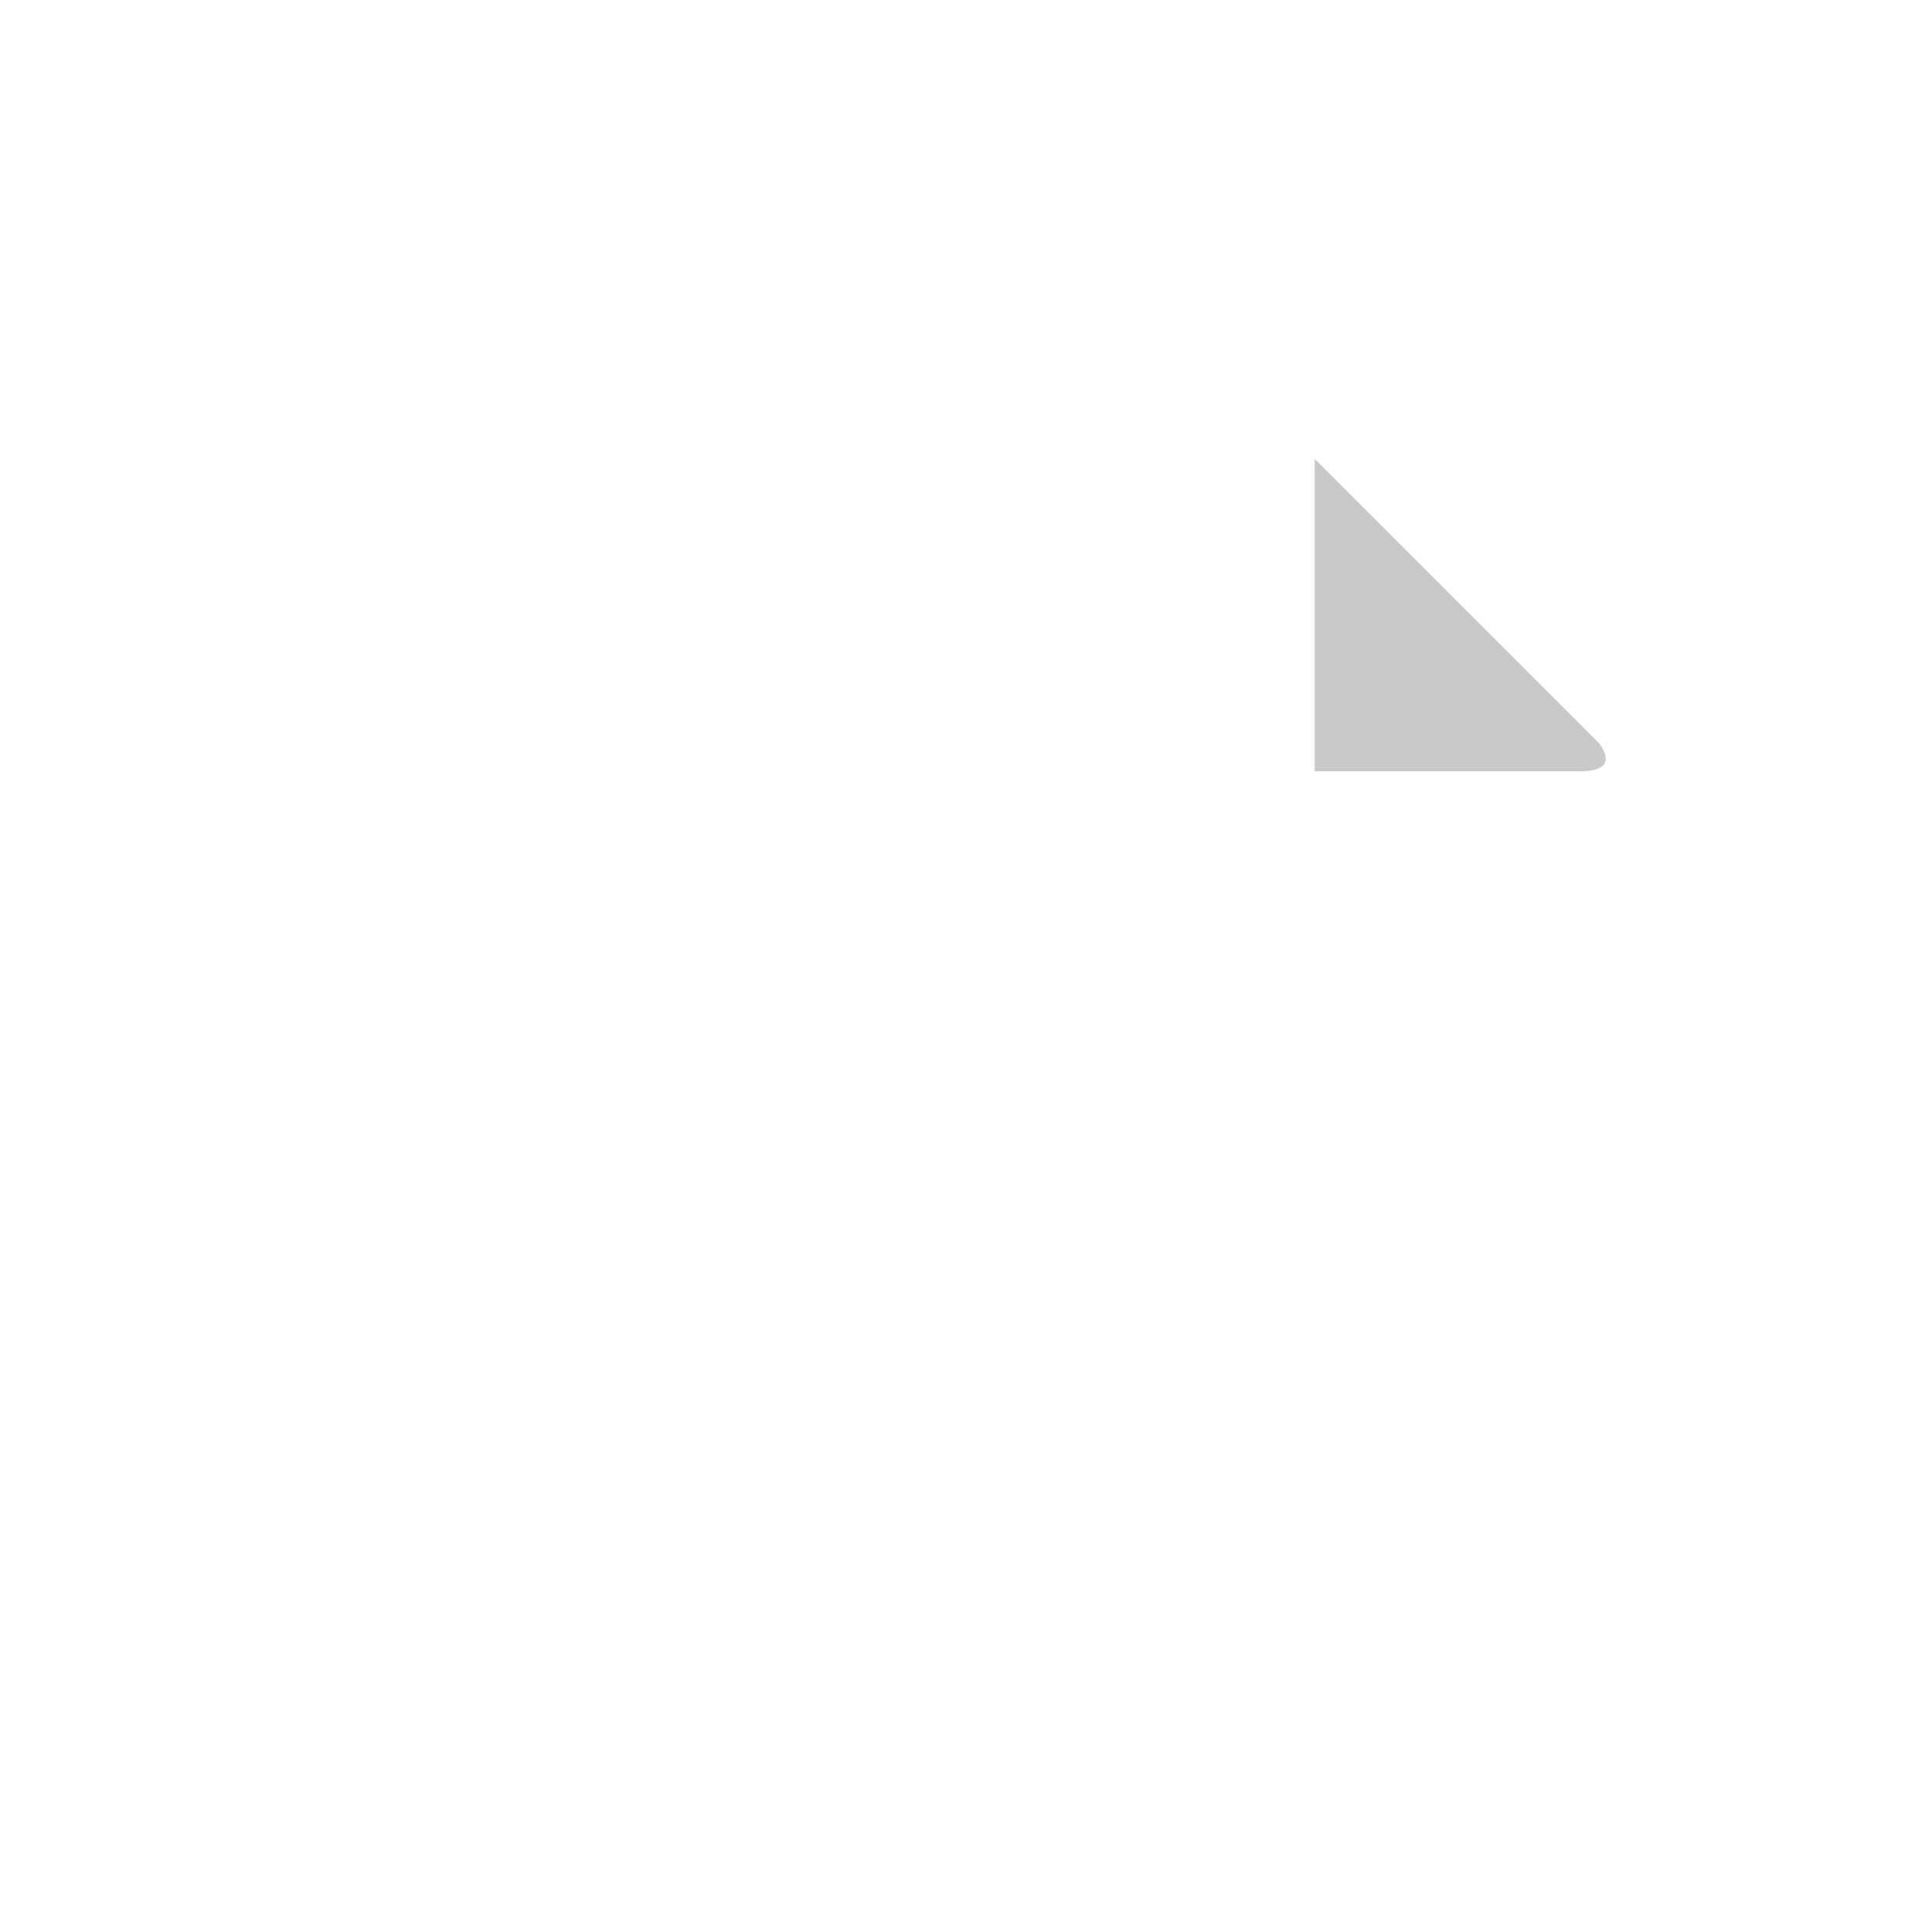
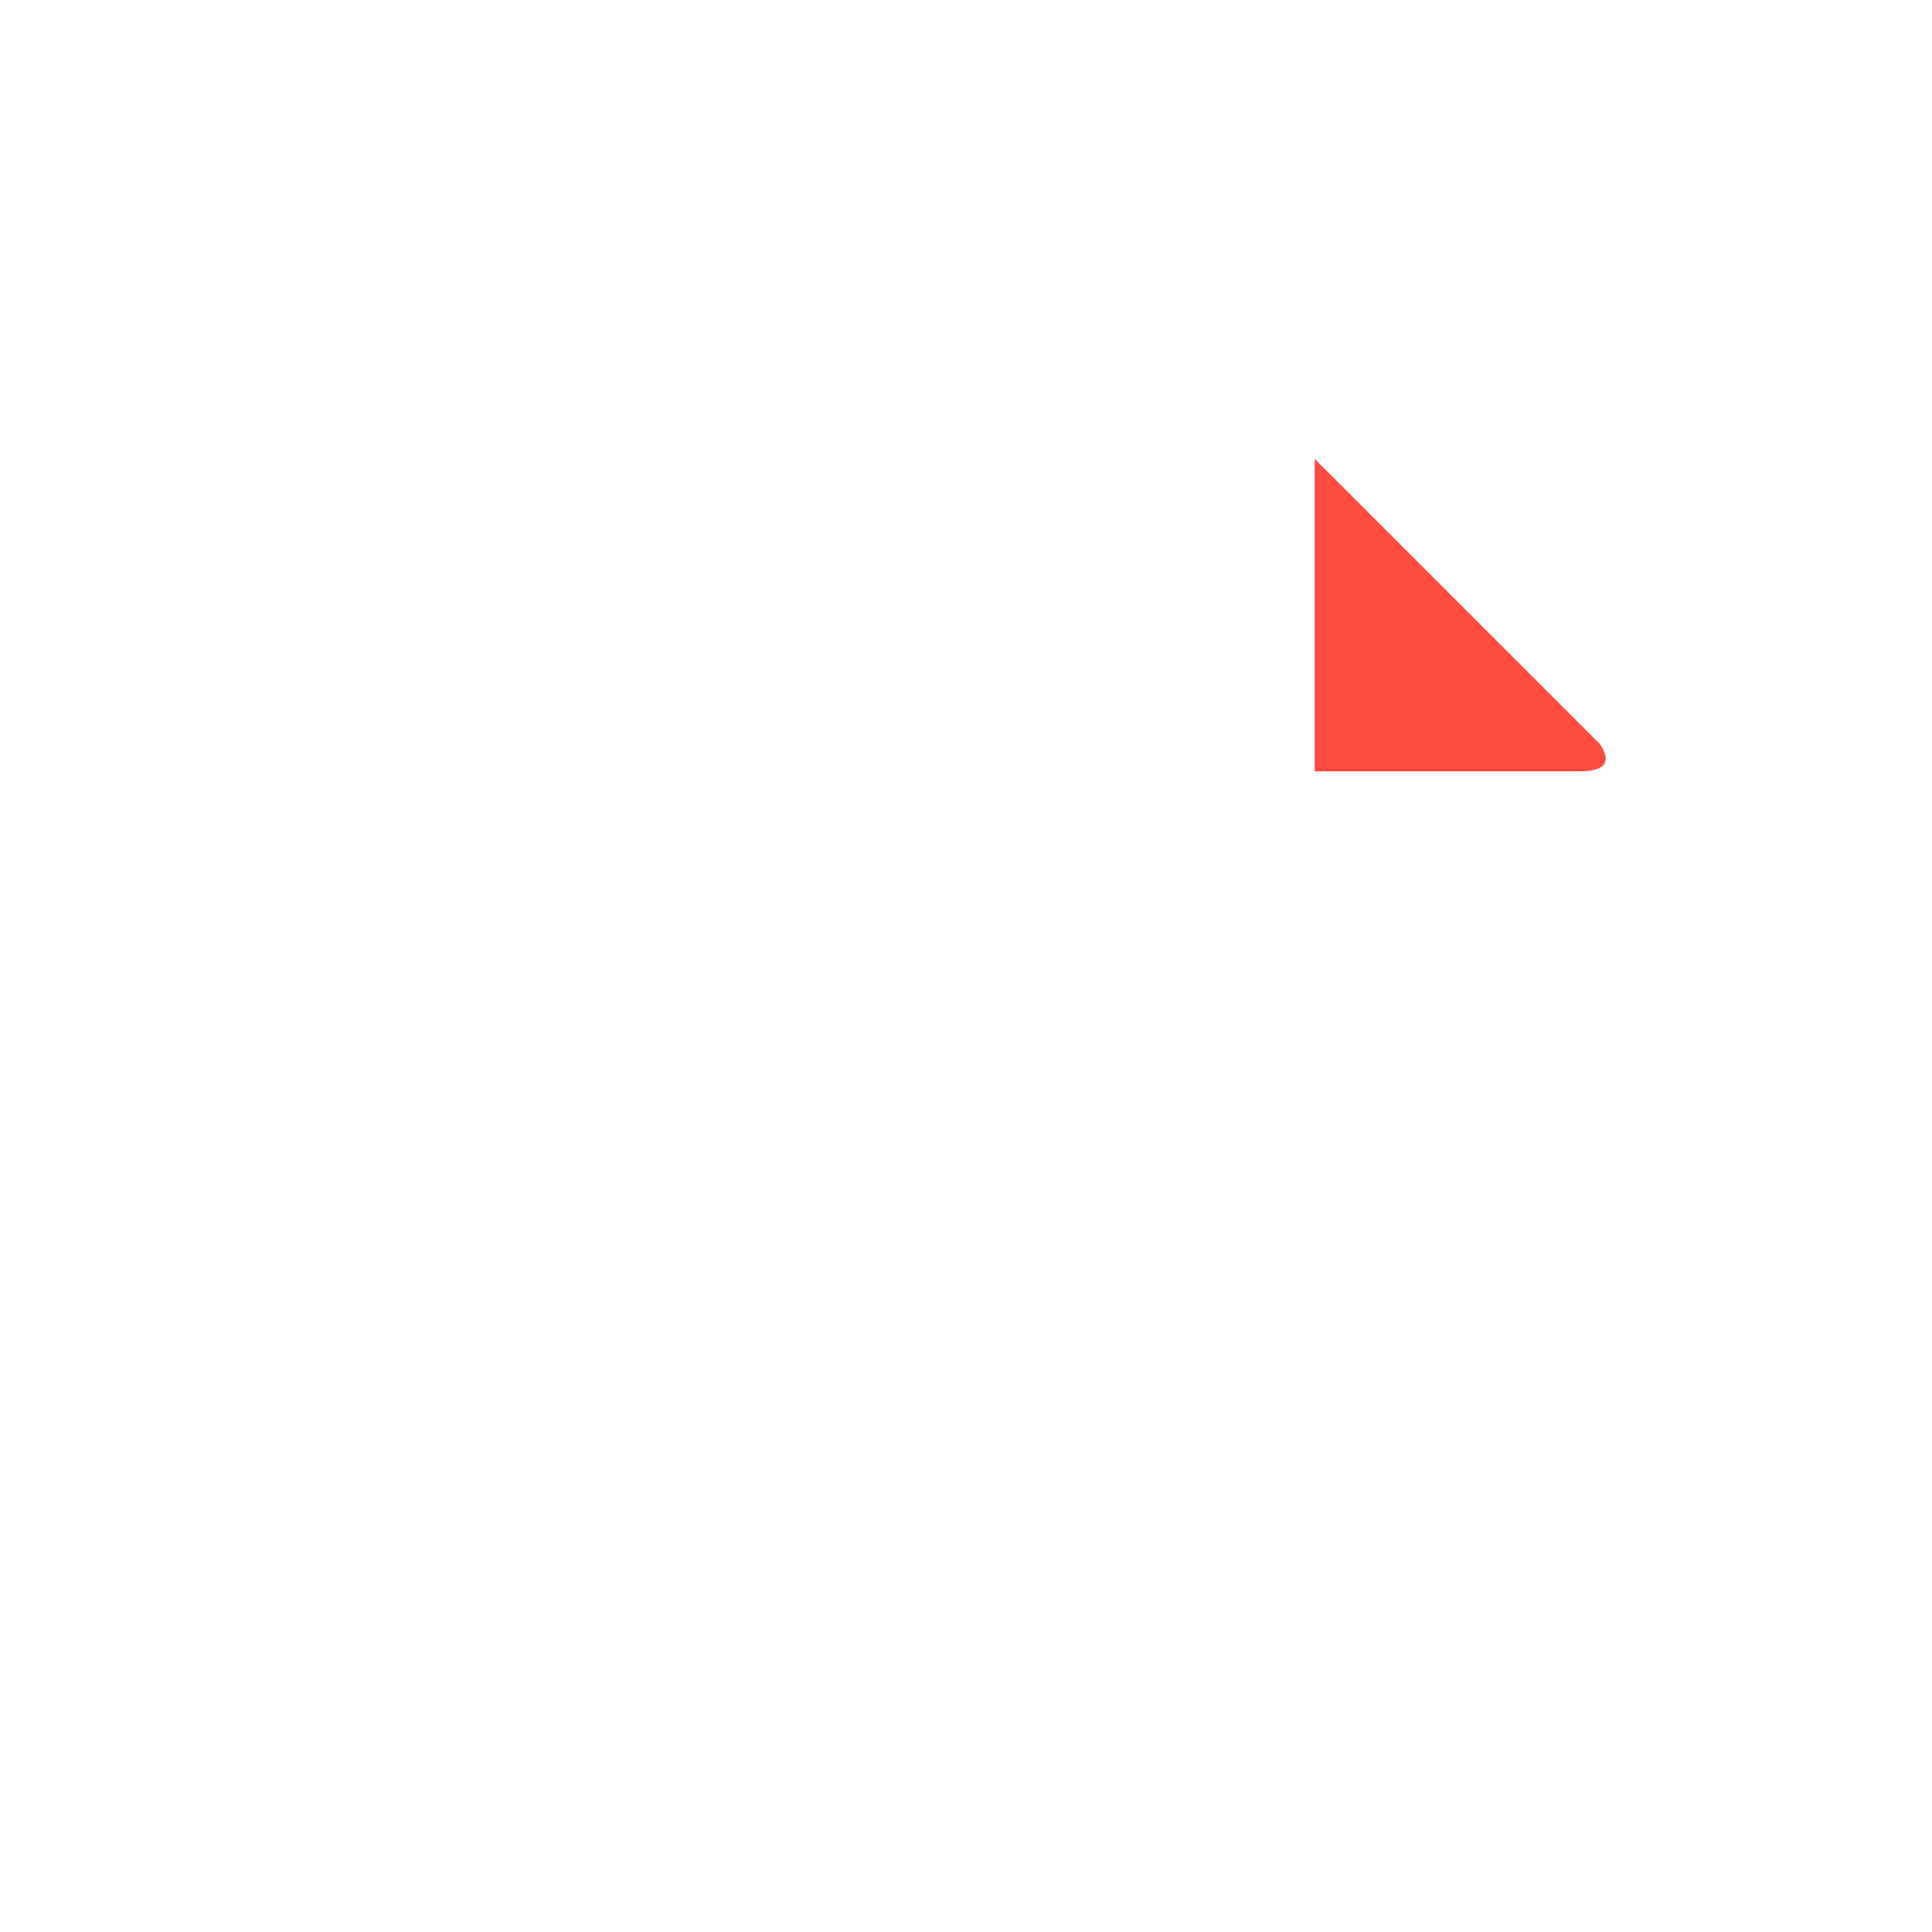
<svg xmlns="http://www.w3.org/2000/svg" width="1024" height="1024" viewBox="0 0 1024 1024">
  <g transform="translate(512 512) scale(1.2) translate(-512 -512)">
-     <path fill="#C9C9C9" d="M666 288 L792 414 Q800 426 783 426 H666 Z" />
+     <path fill="#FF4B3E" d="M666 288 L792 414 Q800 426 783 426 H666 Z" />
  </g>
</svg>
